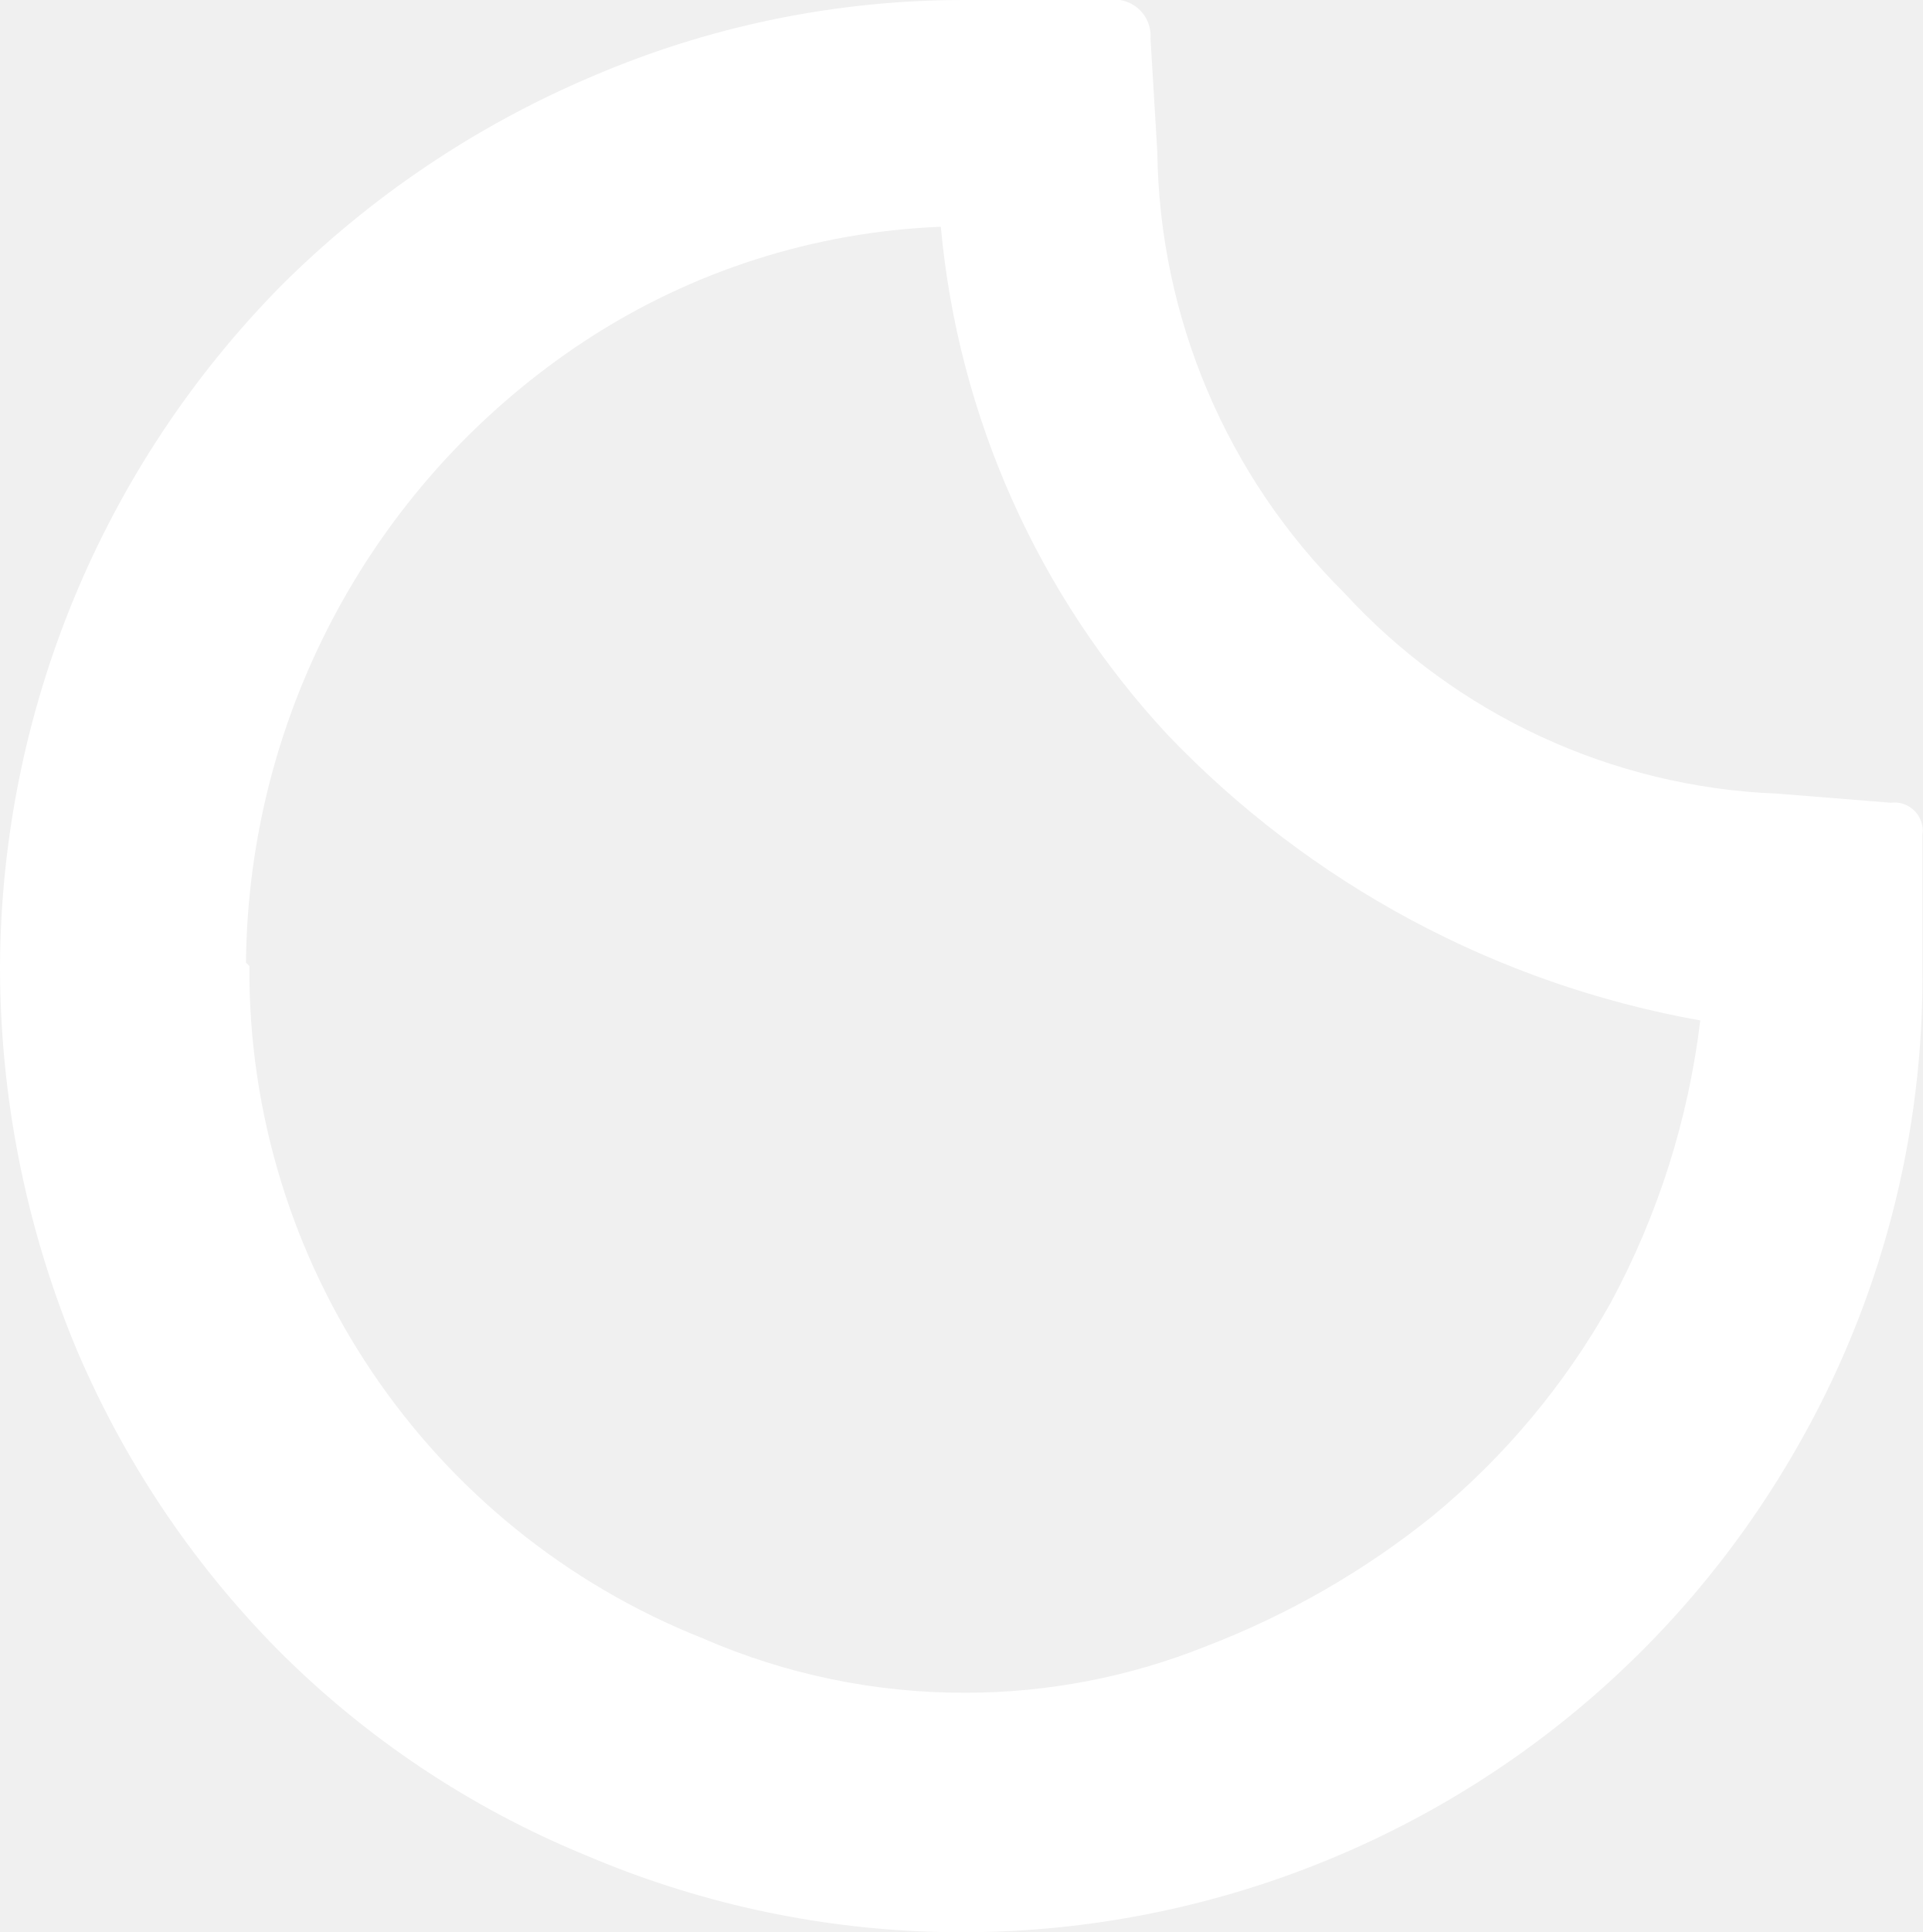
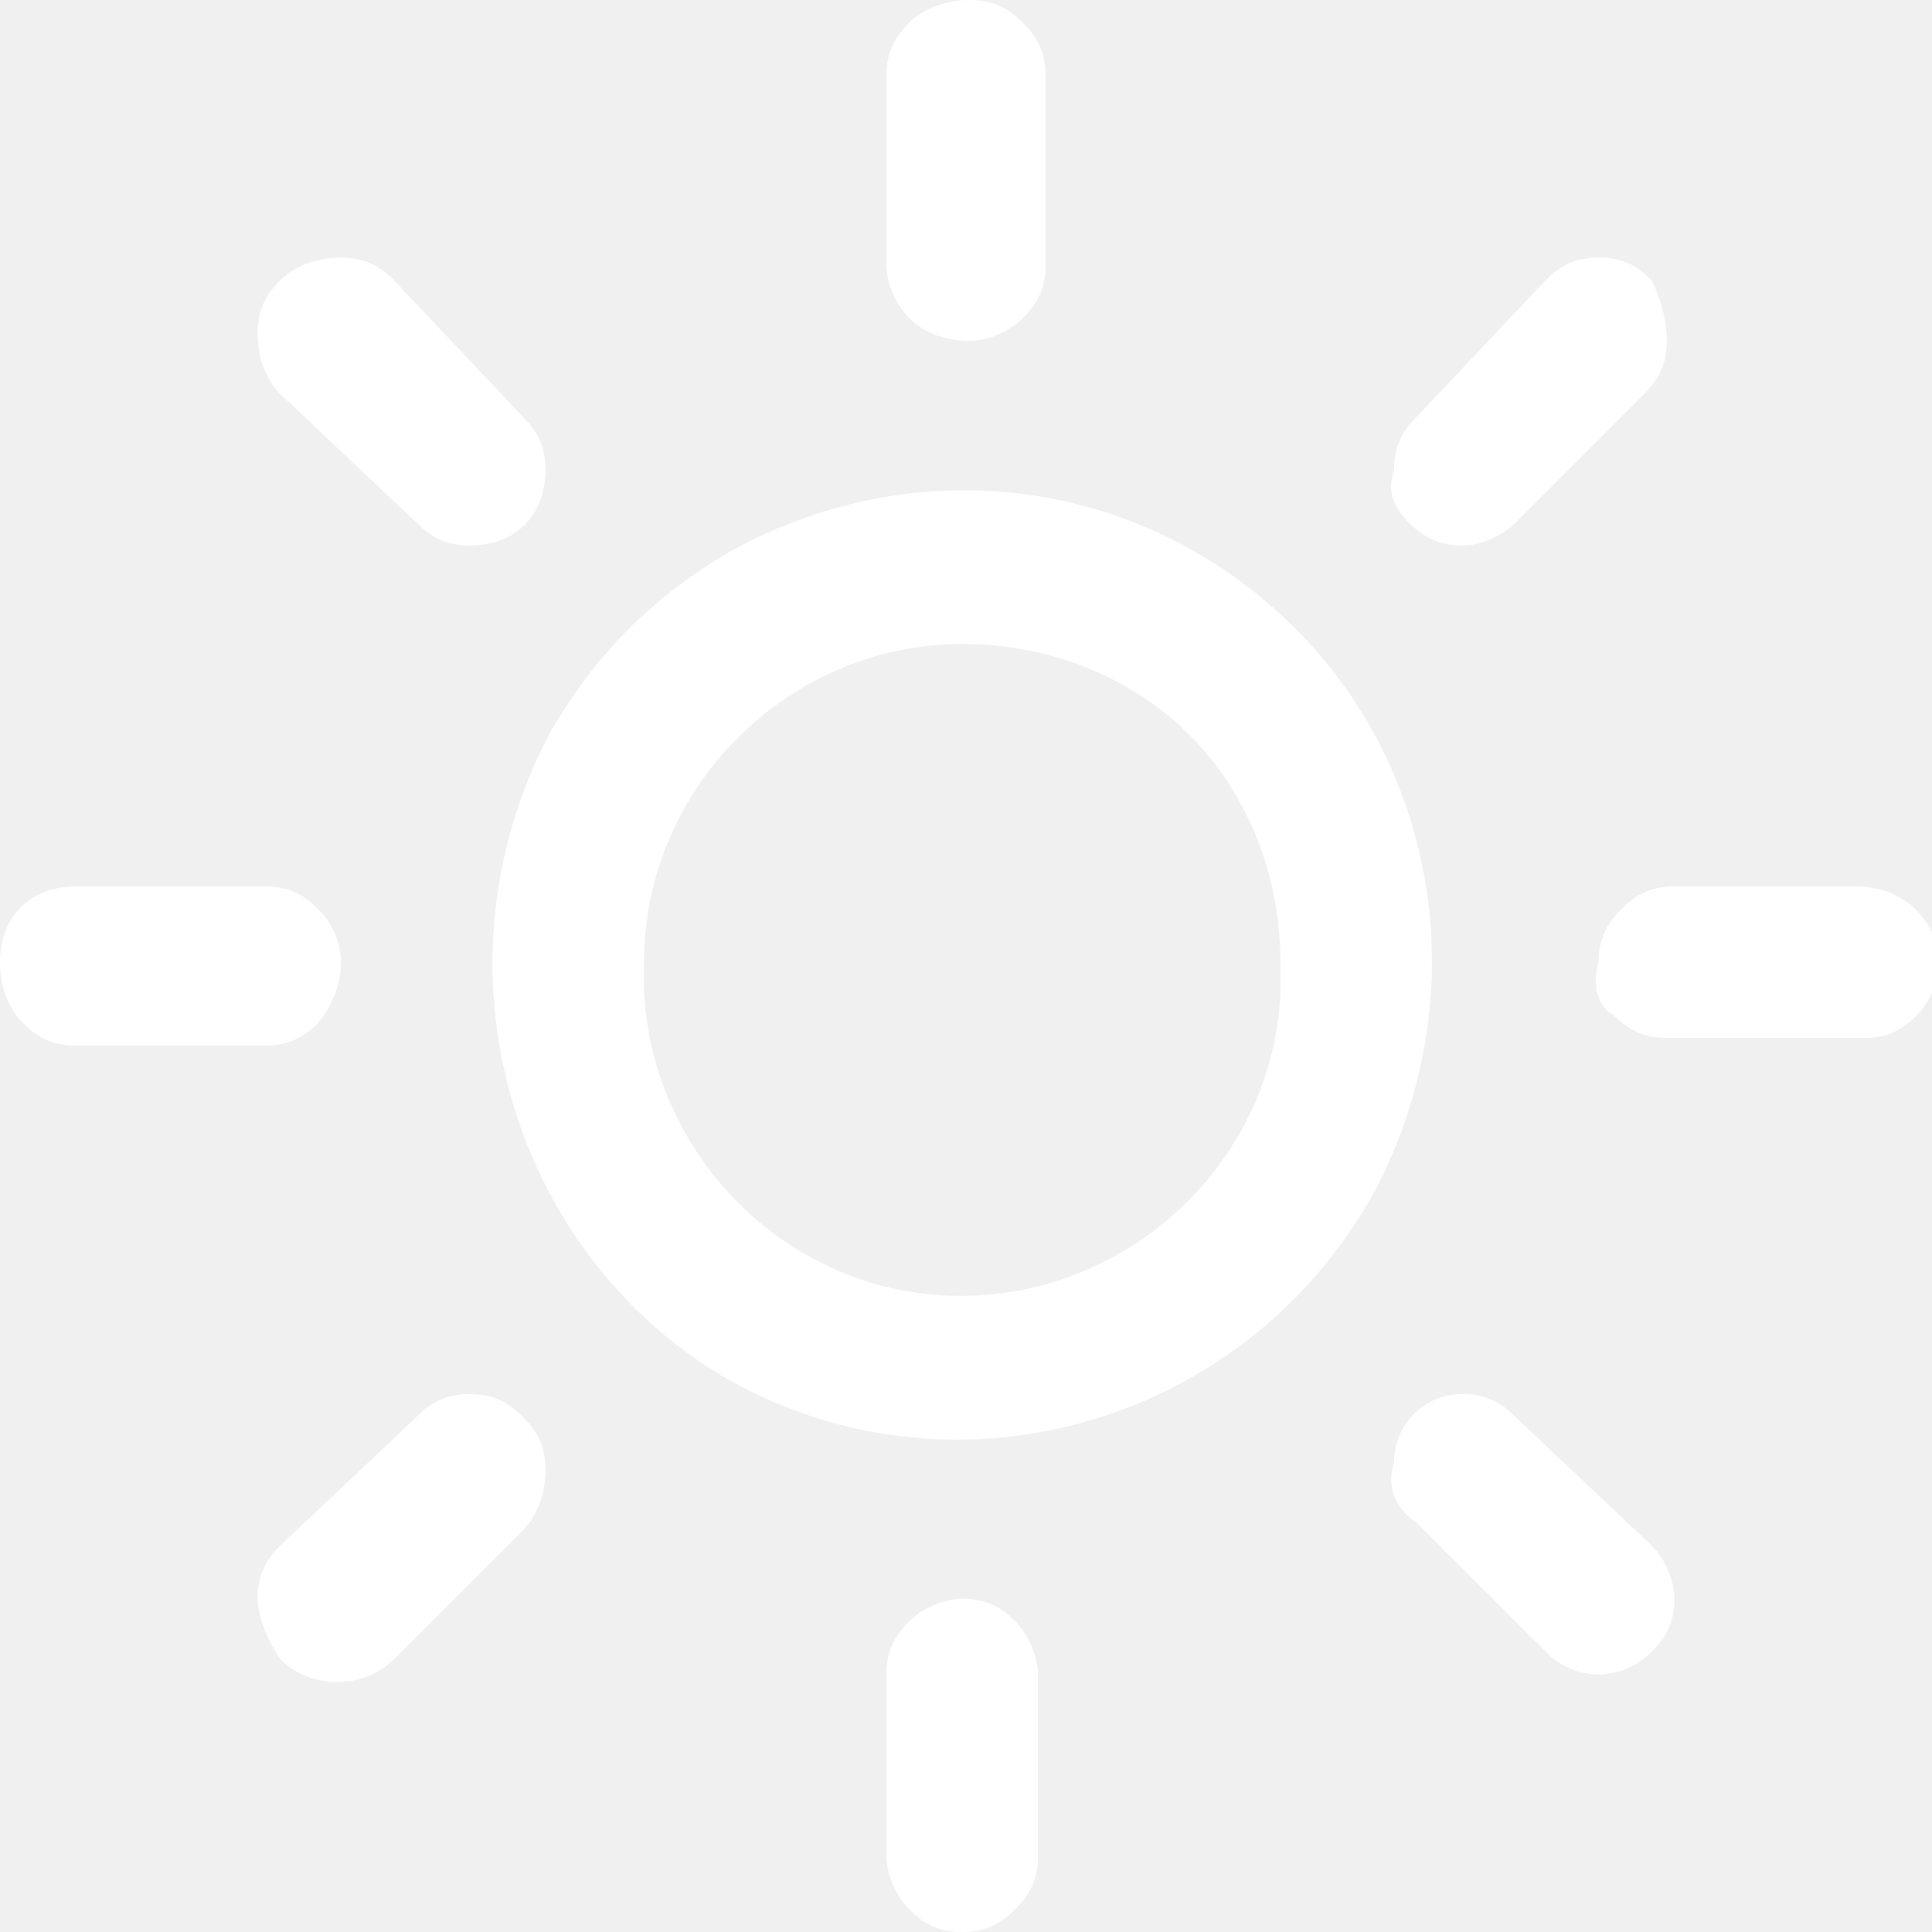
- <svg xmlns="http://www.w3.org/2000/svg" viewBox="0 0 16.96 17.04">
-   <defs>
-     <style>.cls-1{fill:#fff;}</style>
-   </defs>
-   <g id="Lager_2" data-name="Lager 2">
-     <g id="Lager_1-2" data-name="Lager 1">
-       <path id="Icon_weather-night-clear" data-name="Icon weather-night-clear" class="cls-1" d="M0,8.52a8.61,8.61,0,0,1,2.48-6A8.68,8.68,0,0,1,5.21.68,8.3,8.3,0,0,1,8.51,0H9.88a.32.32,0,0,1,.27.34l.06,1a5.58,5.58,0,0,0,1.65,3.89A5.48,5.48,0,0,0,15.68,7l1,.08a.25.25,0,0,1,.28.21.2.2,0,0,1,0,.07V8.52a8.34,8.34,0,0,1-1.12,4.27A8.48,8.48,0,0,1,5.16,16.36a8.26,8.26,0,0,1-2.71-1.81,8.5,8.5,0,0,1-1.8-2.71A8.8,8.8,0,0,1,0,8.52Zm2.2,0a6.34,6.34,0,0,0,4,5.93,5.77,5.77,0,0,0,2.32.48,5.71,5.71,0,0,0,2.12-.41,7.42,7.42,0,0,0,2-1.15,6.62,6.62,0,0,0,1.57-1.88A7,7,0,0,0,15,9a8.59,8.59,0,0,1-4.7-2.52A7.6,7.6,0,0,1,8.3,2,6.17,6.17,0,0,0,5.17,3a6.64,6.64,0,0,0-3,5.49Z" />
+ <svg xmlns="http://www.w3.org/2000/svg" version="1.1" id="Lager_1" x="0px" y="0px" viewBox="0 0 25.5 25.5" style="enable-background:new 0 0 25.5 25.5;" xml:space="preserve">
+   <style type="text/css">
+ 	.st0{fill:#FFFFFF;}
+ </style>
+   <g id="Lager_2_1_">
+     <g id="Lager_1-2">
+       <path id="Icon_weather-day-sunny" class="st0" d="M0,12.7c0-0.6,0.4-1,1-1h2.5c0.3,0,0.5,0.1,0.7,0.3c0.4,0.4,0.4,1,0,1.5    c-0.2,0.2-0.4,0.3-0.7,0.3H1c-0.3,0-0.5-0.1-0.7-0.3C0.1,13.3,0,13,0,12.7z M3.4,21.1c0-0.3,0.1-0.5,0.3-0.7l1.8-1.7    c0.2-0.2,0.4-0.3,0.7-0.3c0.3,0,0.5,0.1,0.7,0.3c0.2,0.2,0.3,0.4,0.3,0.7c0,0.3-0.1,0.6-0.3,0.8l-1.7,1.7c-0.4,0.4-1.1,0.4-1.5,0    C3.5,21.6,3.4,21.3,3.4,21.1z M3.4,4.4c0-0.3,0.1-0.5,0.3-0.7c0.2-0.2,0.5-0.3,0.8-0.3c0.3,0,0.5,0.1,0.7,0.3l1.7,1.8    c0.2,0.2,0.3,0.4,0.3,0.7c0,0.6-0.4,1-1,1h0c-0.3,0-0.5-0.1-0.7-0.3L3.7,5.2C3.5,5,3.4,4.7,3.4,4.4z M6.5,12.7    c0-1.1,0.3-2.2,0.8-3.1c0.6-1,1.3-1.7,2.3-2.3c2.5-1.4,5.5-1,7.5,1c1.2,1.2,1.8,2.8,1.8,4.4c0,1.1-0.3,2.2-0.8,3.1    c-1.7,3-5.5,4.1-8.5,2.4C7.7,17.1,6.5,15,6.5,12.7z M8.5,12.7c-0.1,2.3,1.7,4.3,4,4.4c2.3,0.1,4.3-1.7,4.4-4c0-0.1,0-0.3,0-0.4    c0-1.1-0.4-2.2-1.2-3c-0.8-0.8-1.9-1.2-3-1.2C10.4,8.5,8.5,10.4,8.5,12.7L8.5,12.7z M11.7,22.1c0-0.3,0.1-0.5,0.3-0.7    c0.2-0.2,0.5-0.3,0.7-0.3c0.3,0,0.5,0.1,0.7,0.3c0.2,0.2,0.3,0.5,0.3,0.7v2.4c0,0.3-0.1,0.5-0.3,0.7c-0.2,0.2-0.4,0.3-0.7,0.3    c-0.3,0-0.5-0.1-0.7-0.3c-0.2-0.2-0.3-0.5-0.3-0.7L11.7,22.1z M11.7,3.5V1c0-0.3,0.1-0.5,0.3-0.7C12.2,0.1,12.5,0,12.8,0    c0.3,0,0.5,0.1,0.7,0.3c0.2,0.2,0.3,0.4,0.3,0.7v2.5c0,0.3-0.1,0.5-0.3,0.7c-0.2,0.2-0.5,0.3-0.7,0.3c-0.3,0-0.6-0.1-0.8-0.3    C11.8,4,11.7,3.7,11.7,3.5L11.7,3.5z M18.4,19.3c0-0.5,0.4-0.9,0.9-0.9c0,0,0,0,0,0l0,0c0.3,0,0.5,0.1,0.7,0.3l1.8,1.7    c0.2,0.2,0.3,0.5,0.3,0.7c0,0.3-0.1,0.5-0.3,0.7c-0.4,0.4-1,0.4-1.4,0l-1.7-1.7C18.4,19.9,18.3,19.6,18.4,19.3z M18.4,6.2    c0-0.3,0.1-0.5,0.3-0.7l1.7-1.8c0.2-0.2,0.4-0.3,0.7-0.3c0.3,0,0.5,0.1,0.7,0.3C21.9,3.9,22,4.2,22,4.5c0,0.3-0.1,0.5-0.3,0.7    L20,6.9c-0.2,0.2-0.5,0.3-0.7,0.3c-0.3,0-0.5-0.1-0.7-0.3C18.4,6.7,18.3,6.5,18.4,6.2L18.4,6.2z M21.1,12.7c0-0.3,0.1-0.5,0.3-0.7    c0.2-0.2,0.4-0.3,0.7-0.3h2.4c0.6,0,1,0.4,1.1,0.9c0,0.3-0.1,0.6-0.3,0.8c-0.2,0.2-0.4,0.3-0.7,0.3H22c-0.3,0-0.5-0.1-0.7-0.3    C21.1,13.3,21,13,21.1,12.7z" />
    </g>
  </g>
</svg>
